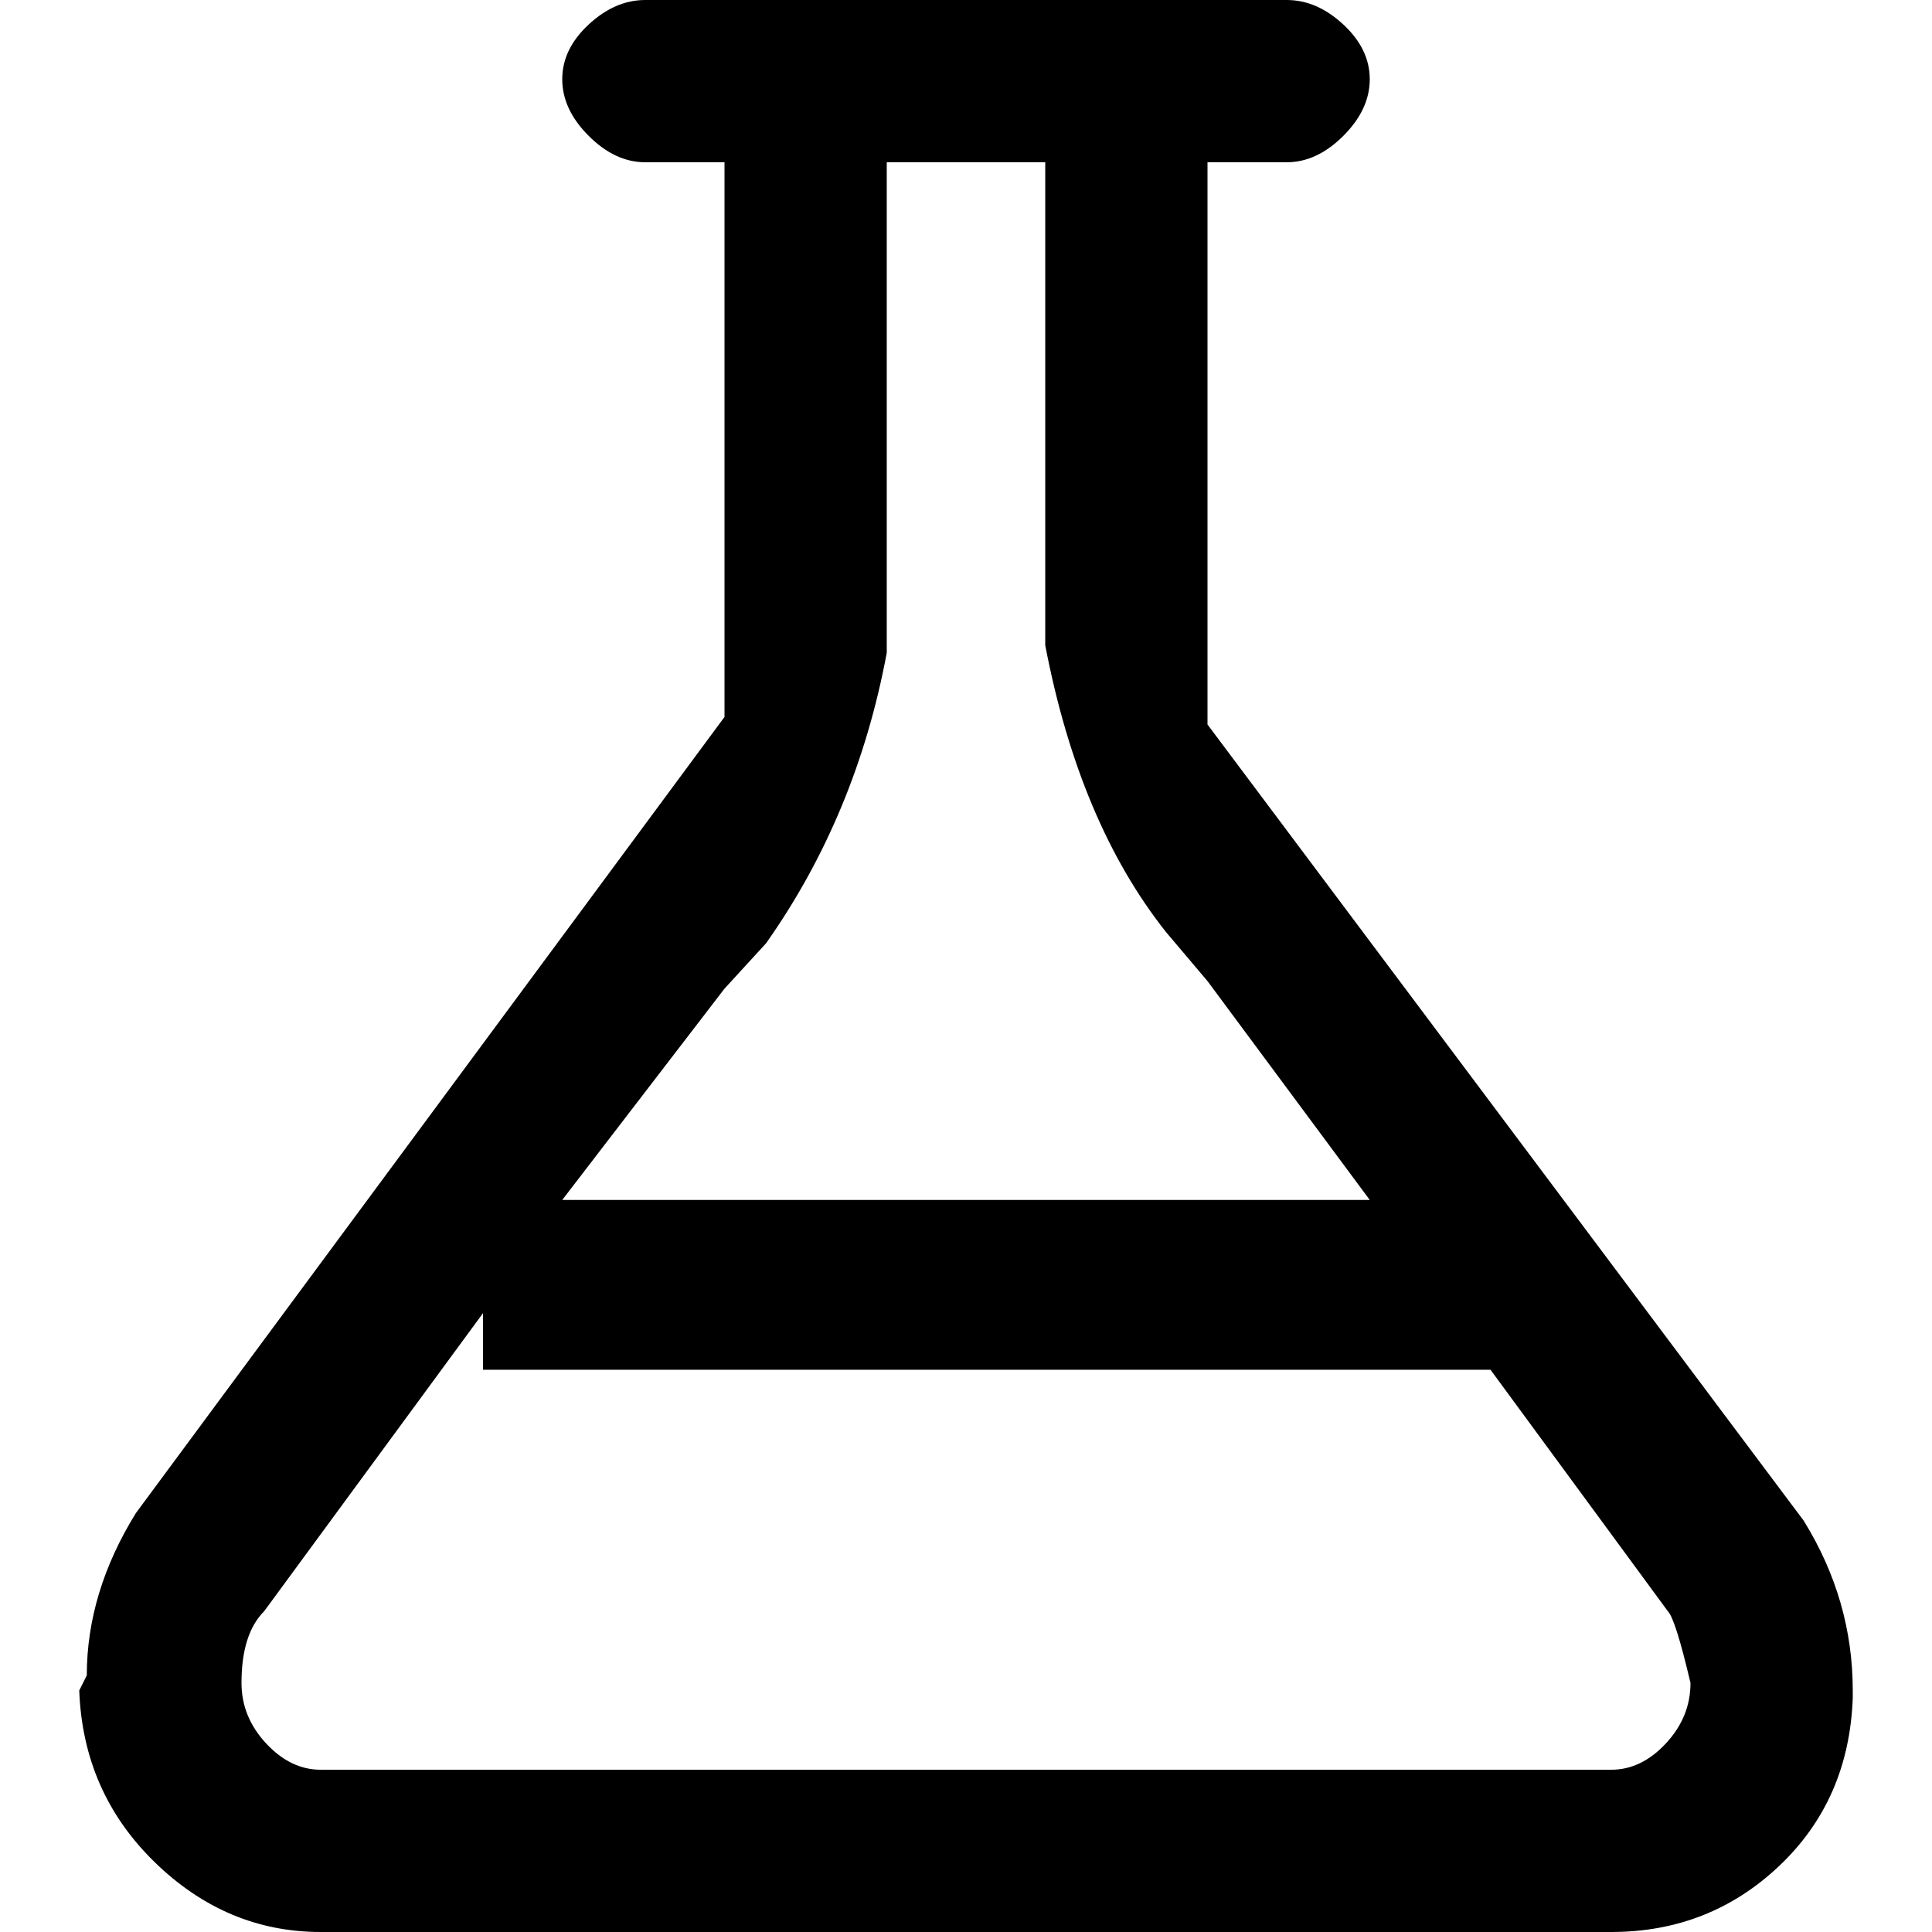
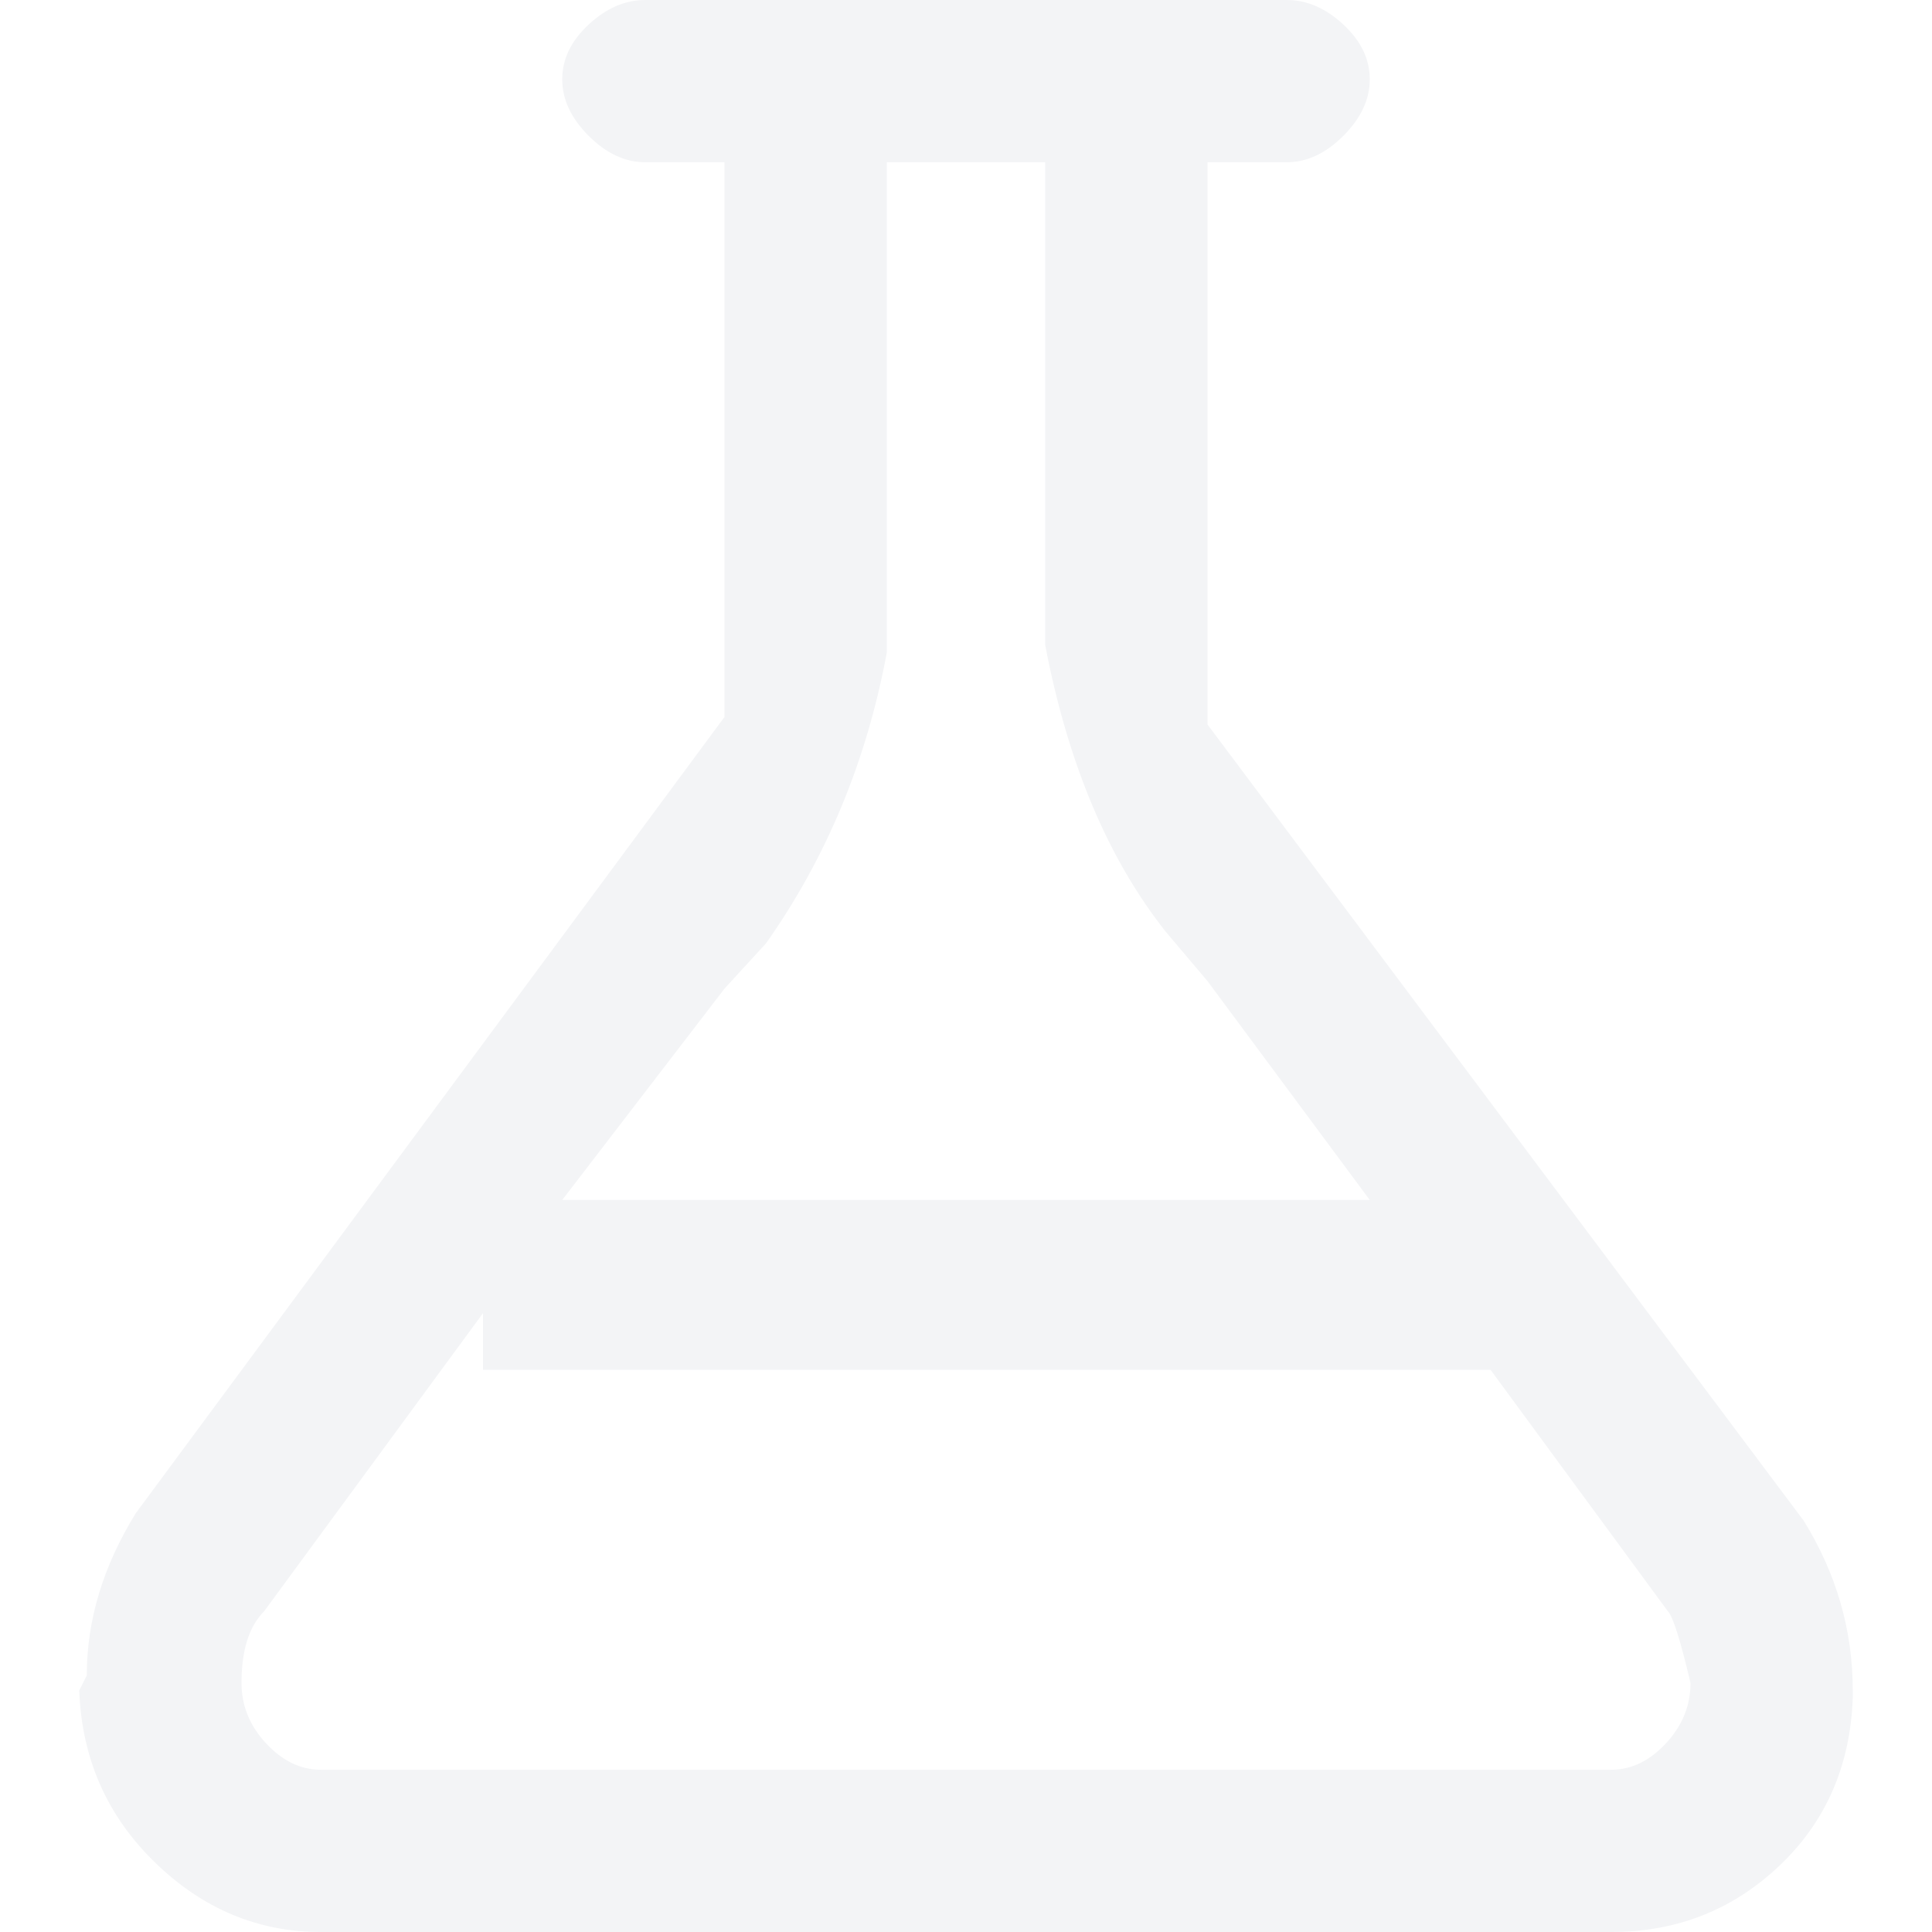
<svg xmlns="http://www.w3.org/2000/svg" width="512" height="512" viewBox="0 0 480 512">
-   <path fill="currentColor" d="M69 512h342q26 0 44.5-17.5T475 450v-2q0-24-13-45L304 192V43h21q8 0 15-7t7-15t-7-14.5T325 0H155q-8 0-15 6.5T133 21t7 15t15 7h21v147L20 401Q7 422 7 444l-2 4q1 27 20 45.5T69 512zm107-250l11-12q24-34 32-77V43h42v128q9 47 32 76l11 13l43 58H133zM54 427l58-79v15h267l47 64q2 2 6 19q0 9-6.5 16t-14.5 7H69q-8 0-14.5-7T48 446q0-13 6-19z" />
+   <path fill="#f3f4f6" d="M69 512h342q26 0 44.5-17.5T475 450v-2q0-24-13-45L304 192V43h21q8 0 15-7t7-15t-7-14.5T325 0H155q-8 0-15 6.5T133 21t7 15t15 7h21v147L20 401Q7 422 7 444l-2 4q1 27 20 45.5T69 512zm107-250l11-12q24-34 32-77V43h42v128q9 47 32 76l11 13l43 58H133zM54 427l58-79v15h267l47 64q2 2 6 19q0 9-6.5 16t-14.5 7H69q-8 0-14.5-7T48 446q0-13 6-19z" />
</svg>
